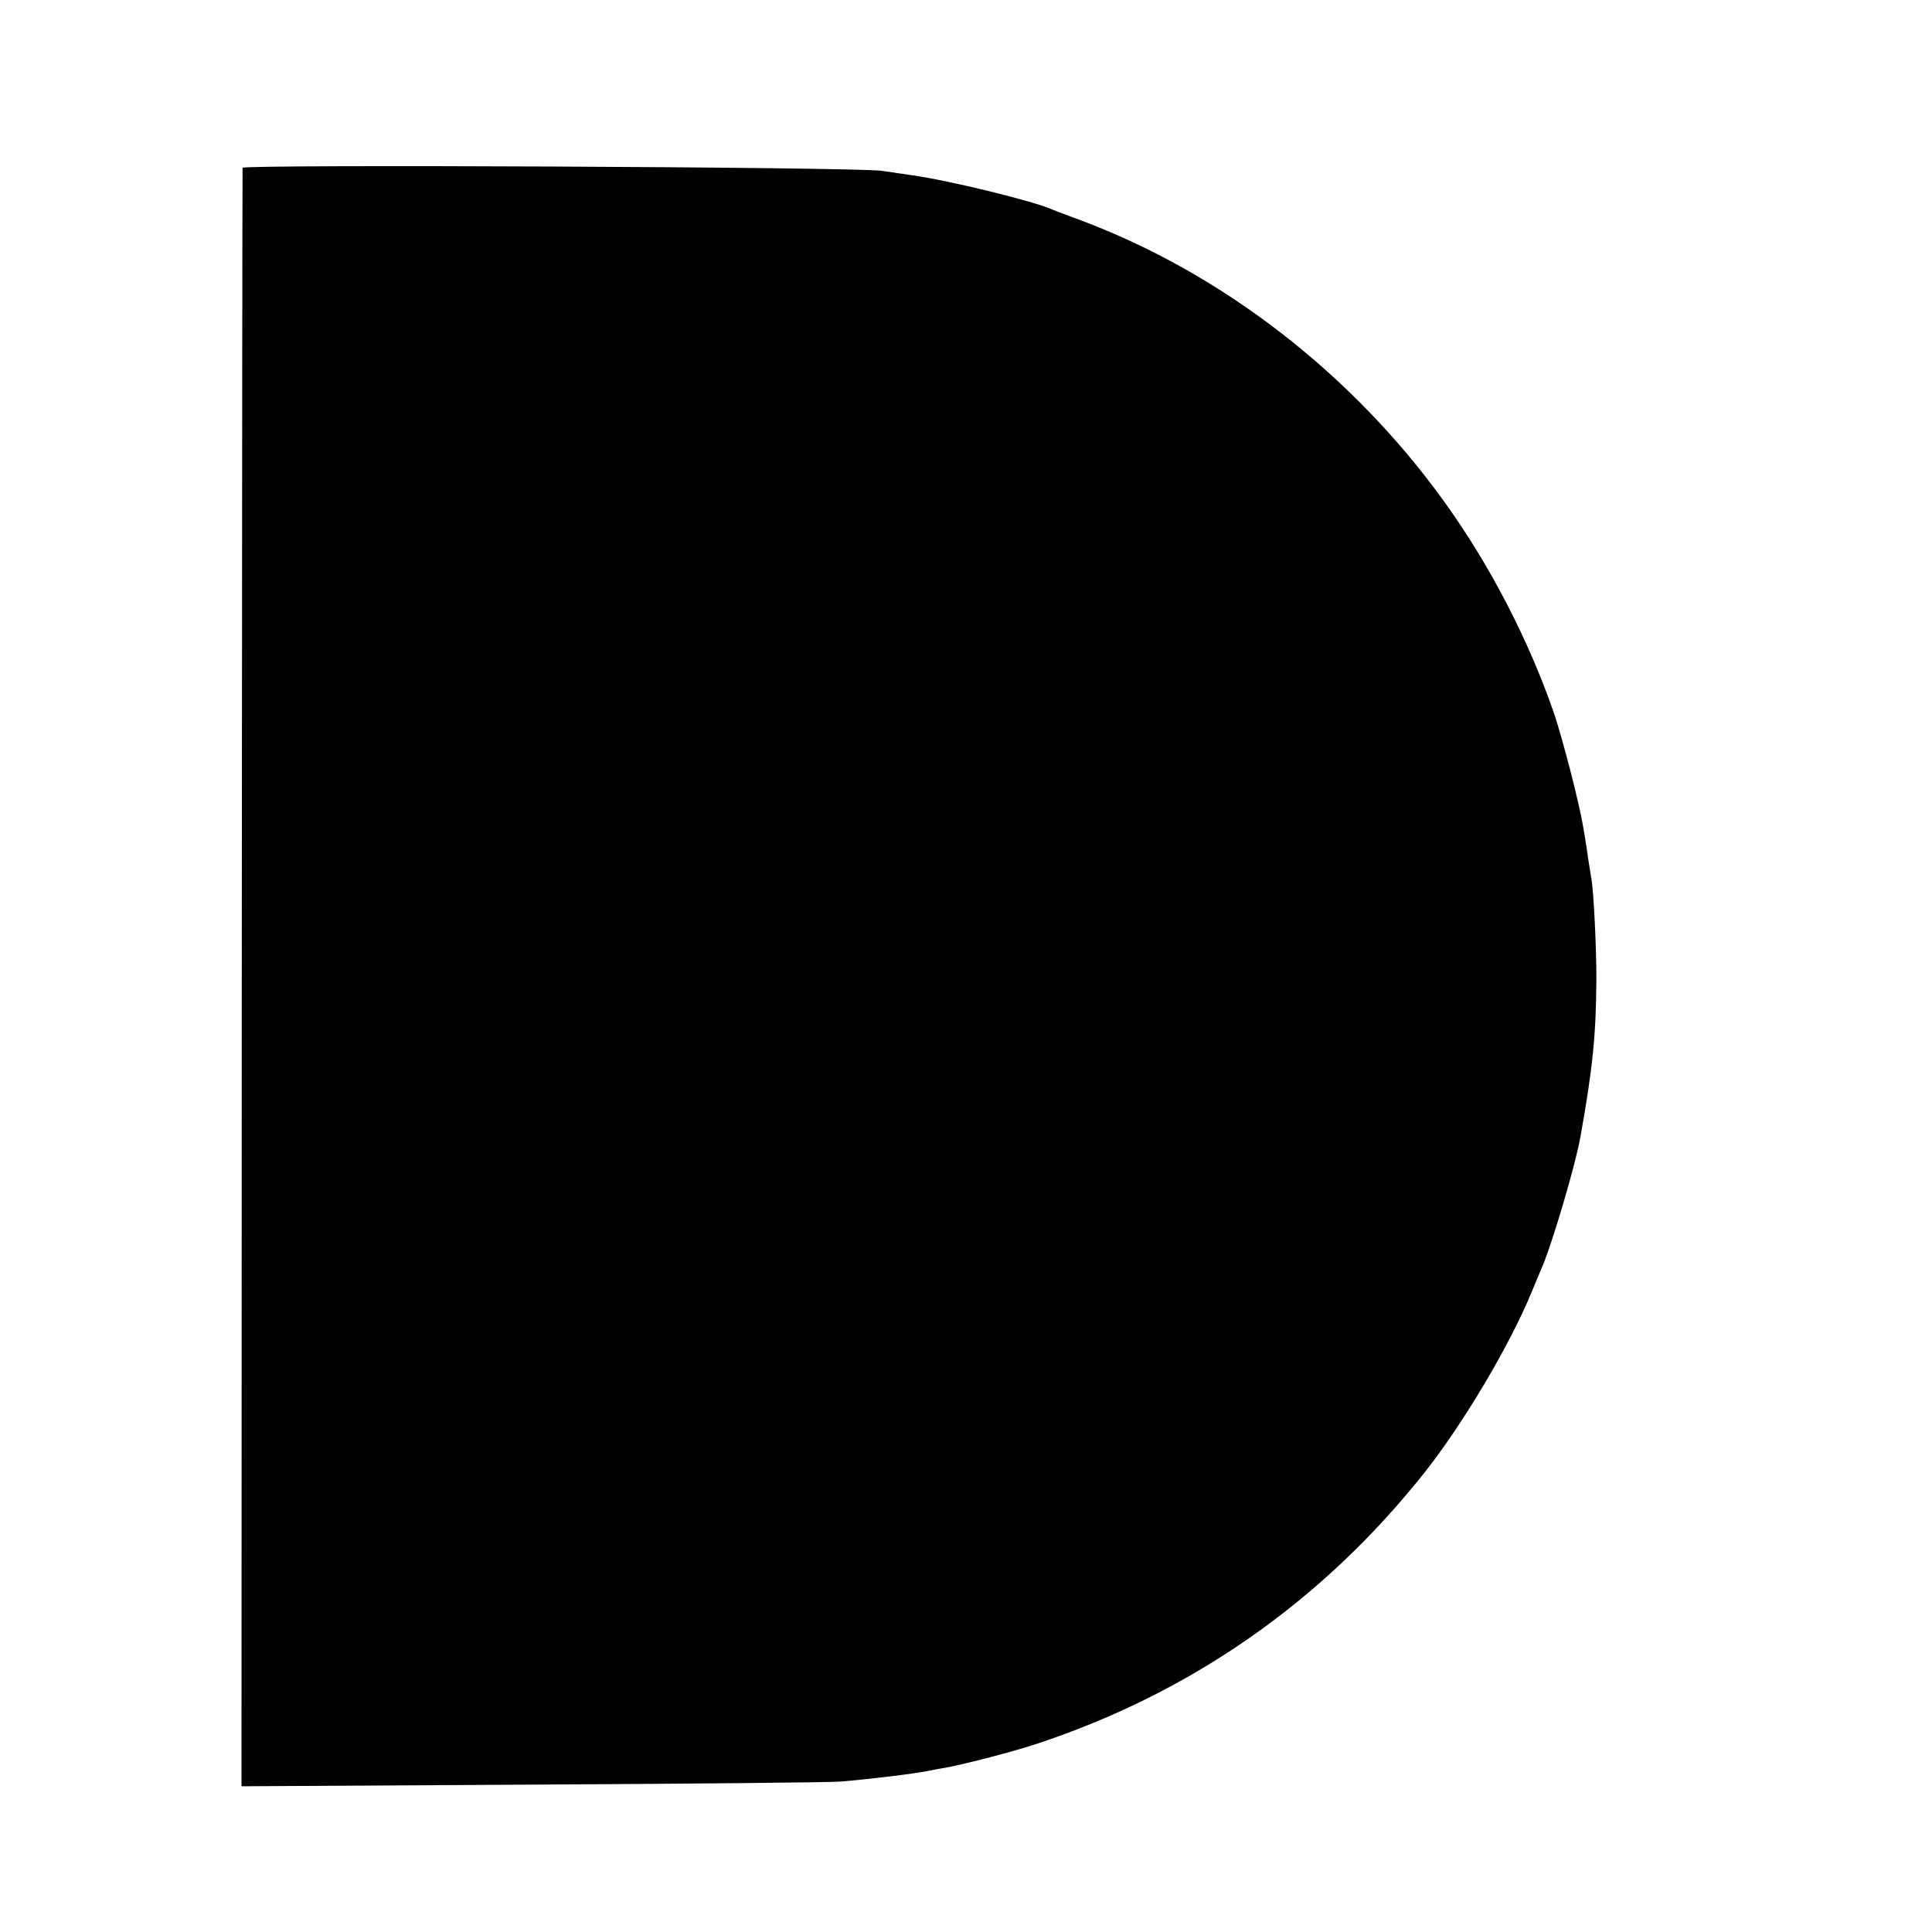
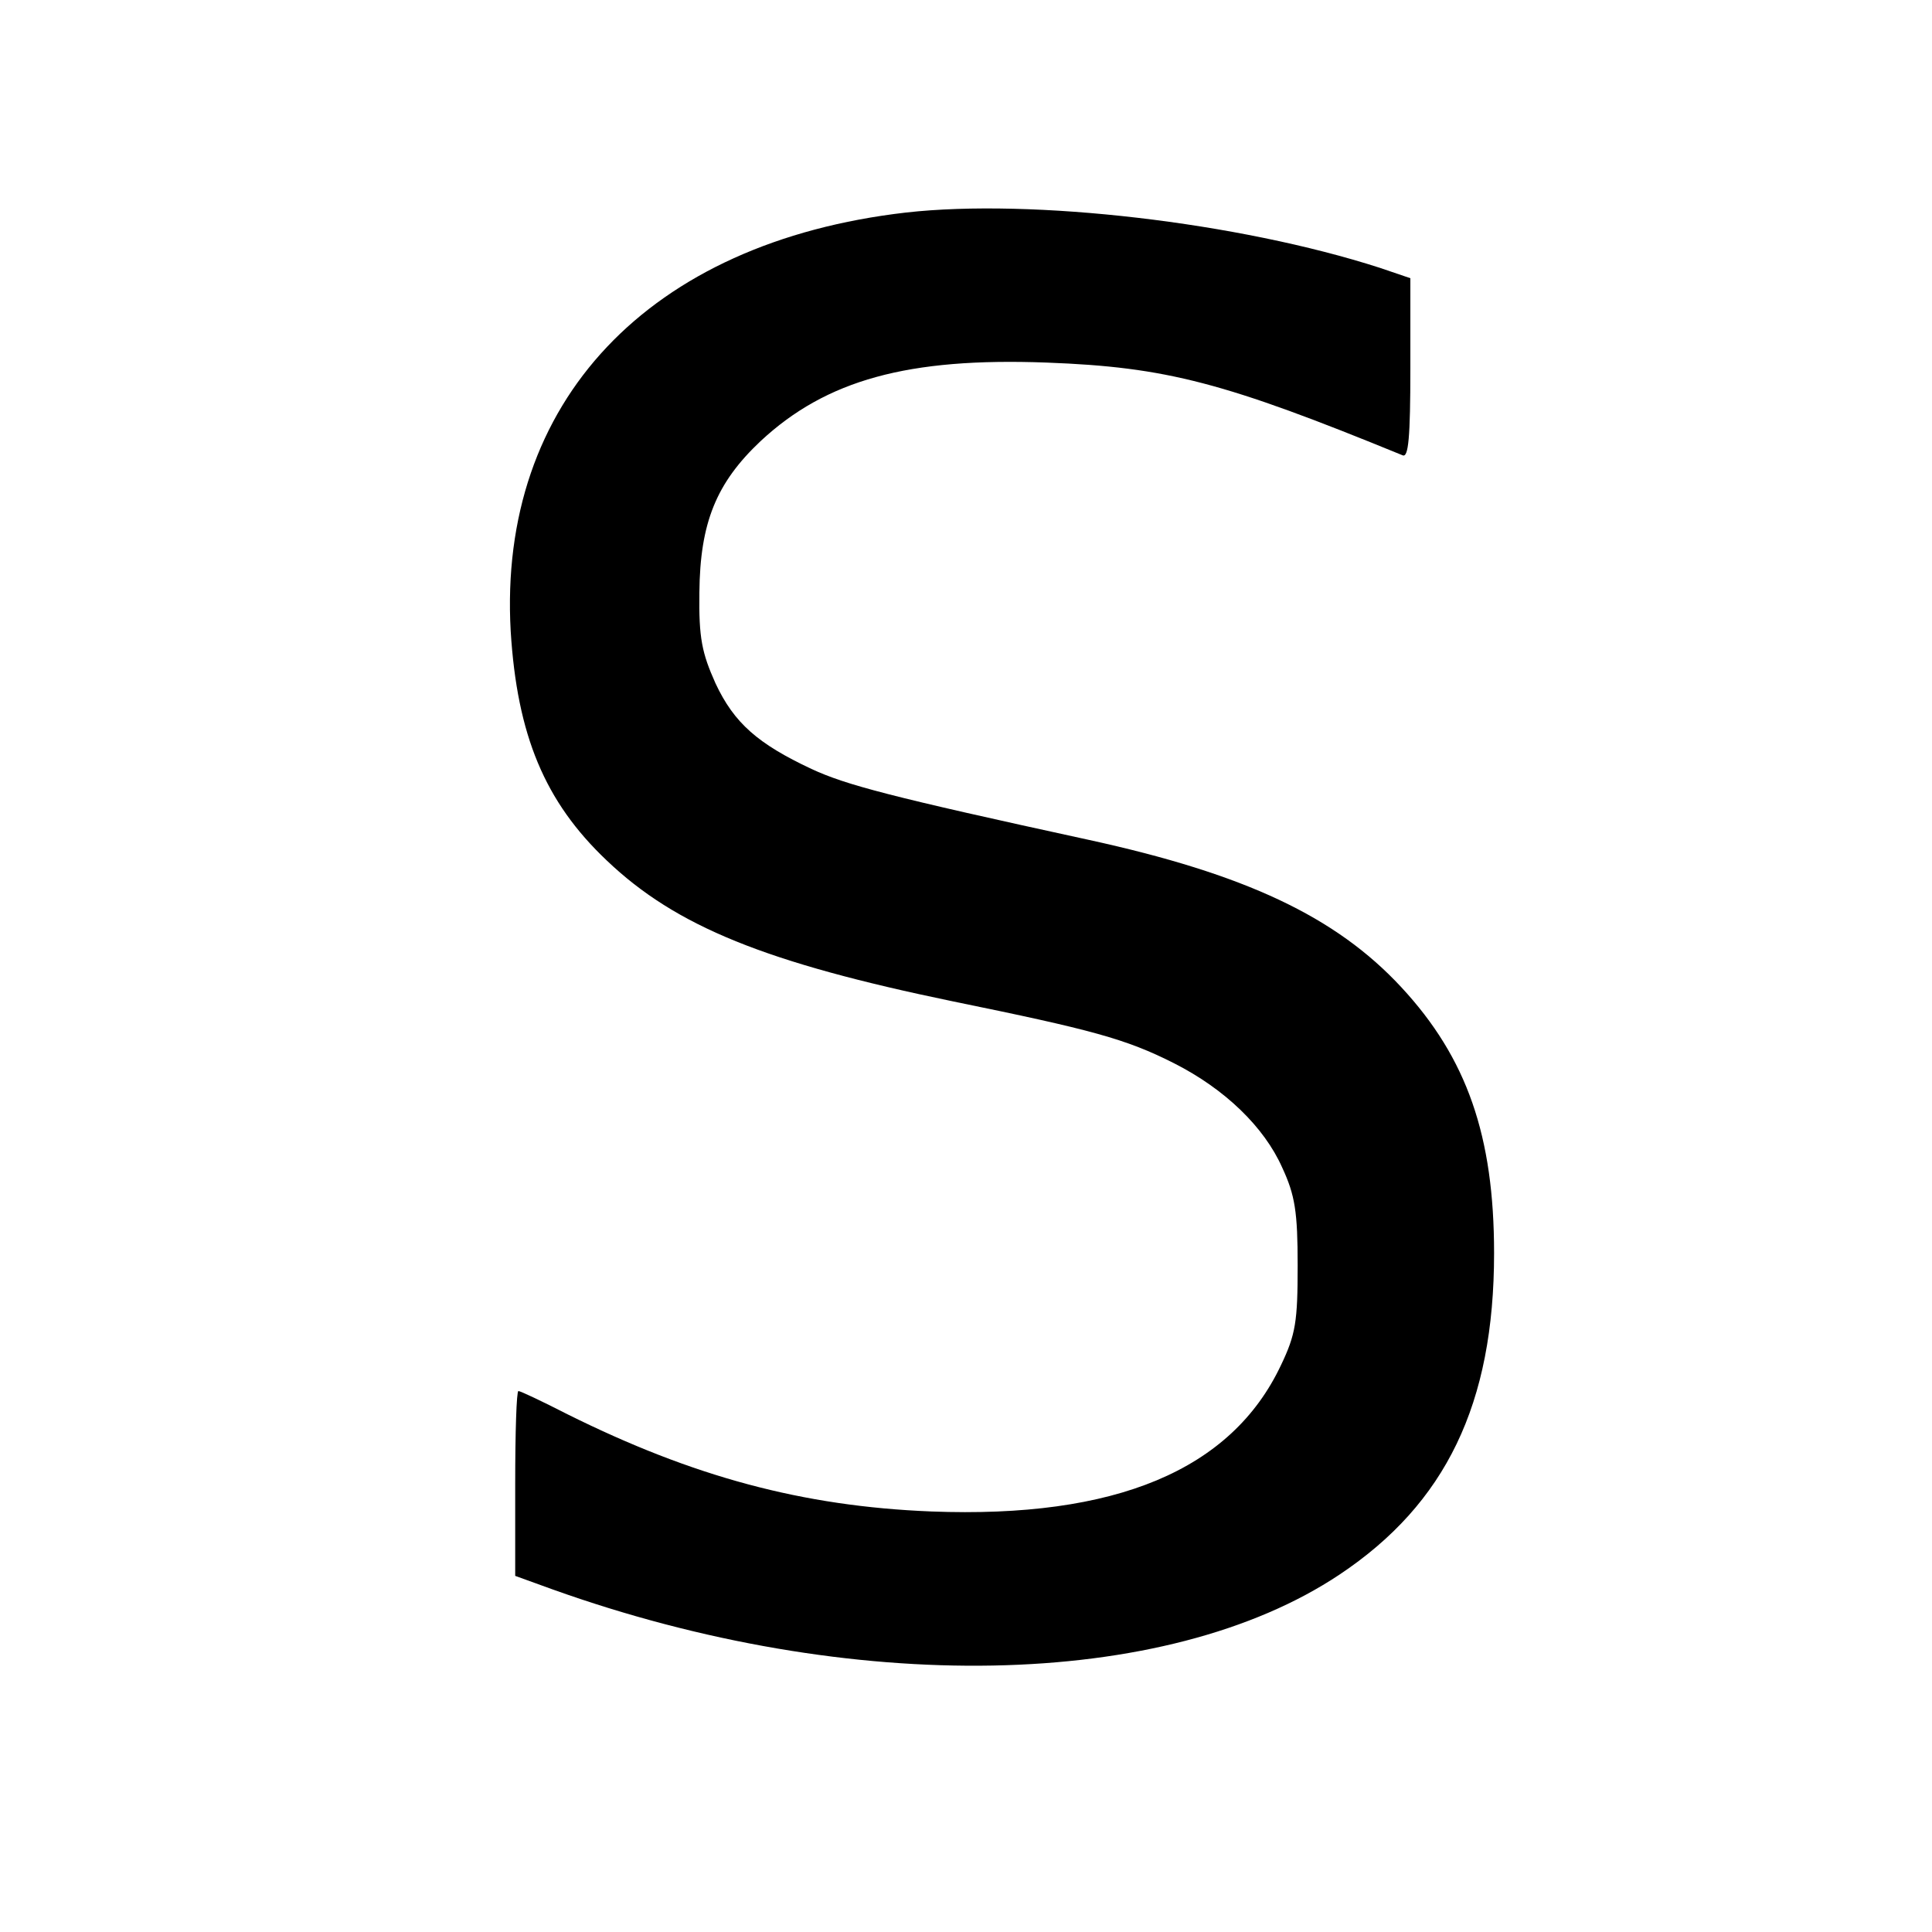
- <svg xmlns="http://www.w3.org/2000/svg" version="1.0" width="700pt" height="700pt" viewBox="0 0 700 700" preserveAspectRatio="xMidYMid meet">
-   <g transform="translate(0,700) scale(0.1,-0.1)" fill="#000000" stroke="none">
-     <path d="M879 6392 c-1 -4 -2 -1325 -3 -2936 l-1 -2928 1055 6 c580 3 1082 8 1115 11 108 9 274 29 325 40 14 3 41 8 60 11 73 14 239 57 324 85 561 185 1036 516 1406 982 140 176 312 466 390 657 12 30 29 69 36 86 37 85 122 372 140 474 45 251 57 371 58 575 0 115 -10 318 -18 360 -2 11 -7 45 -12 75 -4 30 -8 57 -9 60 0 3 -4 28 -9 55 -12 76 -72 310 -104 406 -91 266 -233 541 -399 771 -333 463 -804 827 -1315 1019 -46 17 -92 34 -103 39 -68 31 -375 106 -510 125 -16 2 -66 10 -110 16 -88 14 -2314 24 -2316 11z" />
+ <svg xmlns="http://www.w3.org/2000/svg" version="1.0" width="300pt" height="300pt" viewBox="0 0 300 300" preserveAspectRatio="xMidYMid meet">
+   <g transform="translate(0,300) scale(0.1,-0.1)" fill="#000000" stroke="none">
+     <path d="M1407 2670 c-400 -46 -634 -294 -614 -650 10 -162 53 -265 149 -356 108 -103 248 -159 538 -219 215 -44 268 -58 343 -96 79 -40 140 -99 168 -162 20 -43 24 -69 24 -152 0 -87 -3 -107 -26 -155 -77 -163 -257 -238 -543 -227 -200 8 -370 54 -565 151 -39 20 -73 36 -76 36 -3 0 -5 -65 -5 -144 l0 -143 58 -21 c464 -166 952 -157 1222 23 165 110 240 265 240 499 0 182 -42 303 -144 413 -102 110 -243 176 -486 229 -308 67 -376 85 -430 110 -83 39 -120 71 -149 133 -21 47 -26 70 -25 141 1 108 26 170 95 235 102 95 229 130 444 122 187 -7 277 -31 553 -144 9 -4 12 27 12 135 l0 140 -47 16 c-220 71 -540 108 -736 86z" />
  </g>
</svg>
